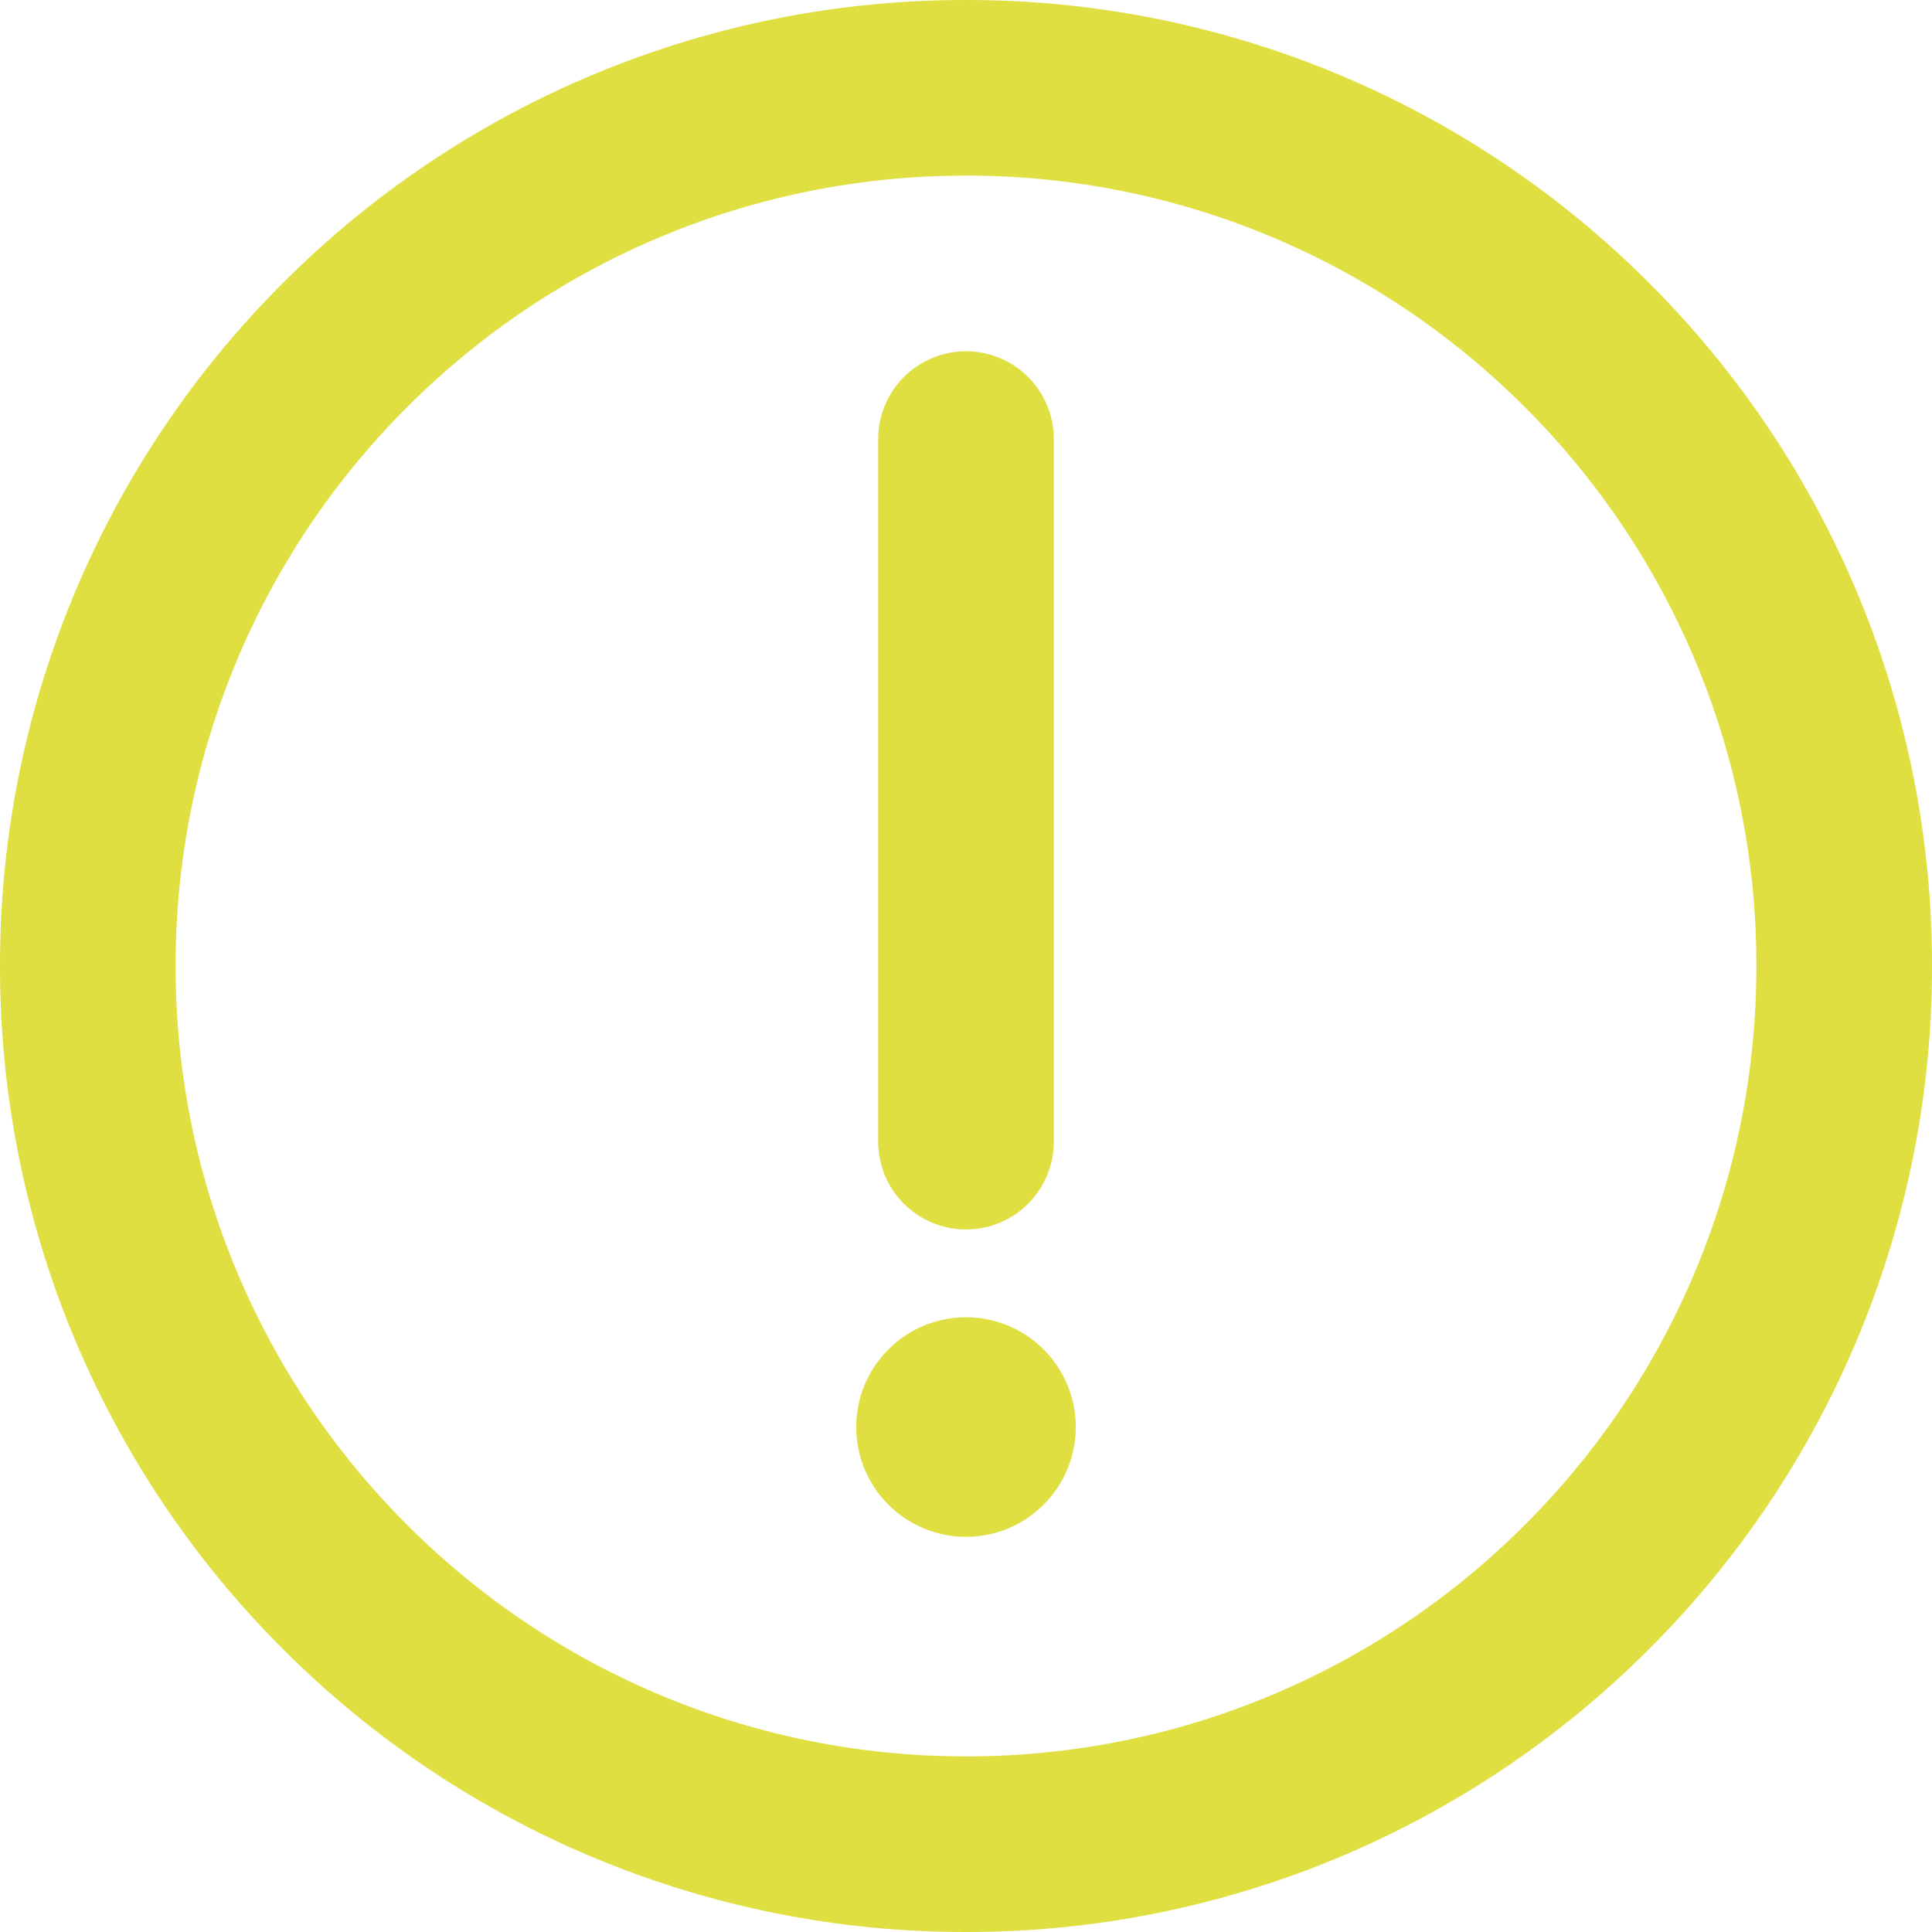
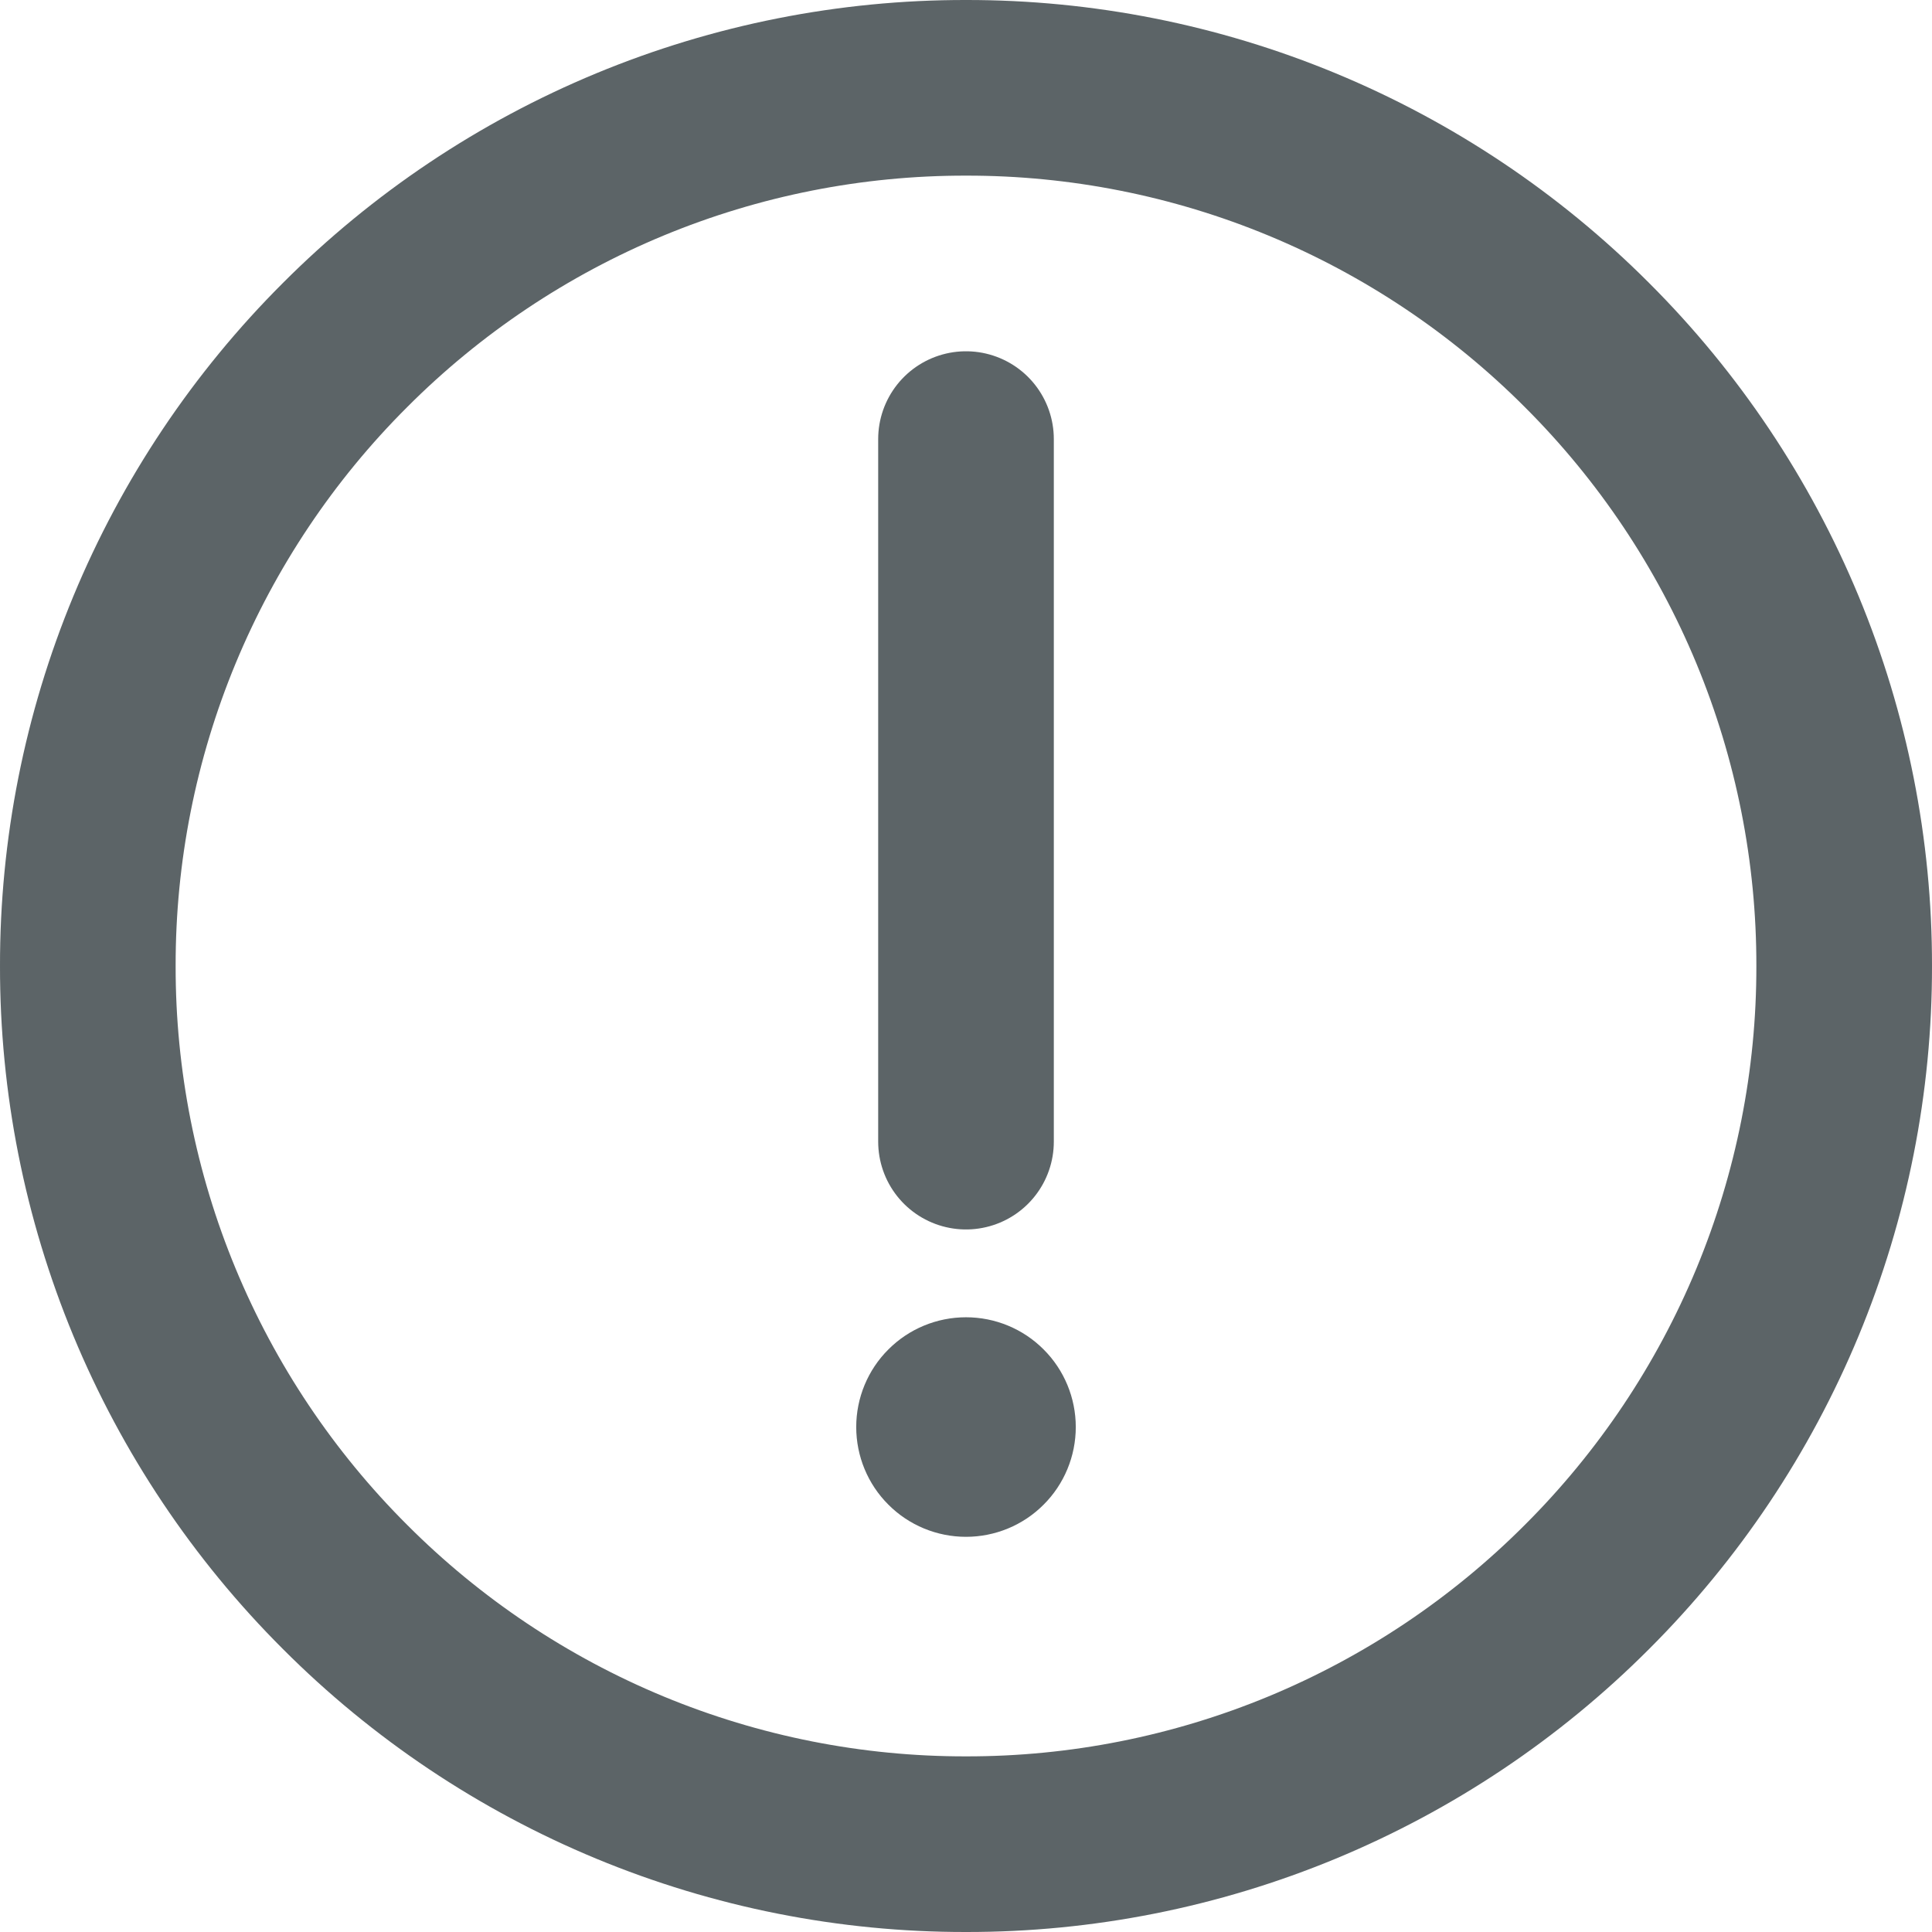
<svg xmlns="http://www.w3.org/2000/svg" width="22" height="22" viewBox="0 0 22 22" fill="none">
-   <path d="M11 21C12.313 21.002 13.614 20.744 14.828 20.241C16.041 19.738 17.143 19.001 18.071 18.071C19.001 17.143 19.738 16.041 20.241 14.828C20.744 13.614 21.002 12.313 21 11C21.002 9.687 20.744 8.386 20.241 7.172C19.738 5.959 19.001 4.857 18.071 3.929C17.143 2.999 16.041 2.262 14.828 1.759C13.614 1.256 12.313 0.998 11 1C9.687 0.998 8.386 1.256 7.172 1.759C5.959 2.262 4.857 2.999 3.929 3.929C2.999 4.857 2.262 5.959 1.759 7.172C1.256 8.386 0.998 9.687 1 11C0.998 12.313 1.256 13.614 1.759 14.828C2.262 16.041 2.999 17.143 3.929 18.071C4.857 19.001 5.959 19.738 7.172 20.241C8.386 20.744 9.687 21.002 11 21Z" stroke="#DFDF41" stroke-width="2" stroke-linejoin="round" />
-   <path d="M11 15.25C11.265 15.25 11.52 15.355 11.707 15.543C11.895 15.73 12 15.985 12 16.25C12 16.515 11.895 16.77 11.707 16.957C11.52 17.145 11.265 17.25 11 17.25C10.735 17.25 10.48 17.145 10.293 16.957C10.105 16.77 10 16.515 10 16.25C10 15.985 10.105 15.73 10.293 15.543C10.48 15.355 10.735 15.25 11 15.25Z" fill="#DFDF41" stroke="#DFDF41" stroke-width="0.5" />
-   <path d="M11 5V13" stroke="#DFDF41" stroke-width="2" stroke-linecap="round" stroke-linejoin="round" />
+   <path d="M11 21C12.313 21.002 13.614 20.744 14.828 20.241C16.041 19.738 17.143 19.001 18.071 18.071C19.001 17.143 19.738 16.041 20.241 14.828C20.744 13.614 21.002 12.313 21 11C21.002 9.687 20.744 8.386 20.241 7.172C19.738 5.959 19.001 4.857 18.071 3.929C17.143 2.999 16.041 2.262 14.828 1.759C13.614 1.256 12.313 0.998 11 1C9.687 0.998 8.386 1.256 7.172 1.759C5.959 2.262 4.857 2.999 3.929 3.929C2.999 4.857 2.262 5.959 1.759 7.172C1.256 8.386 0.998 9.687 1 11C0.998 12.313 1.256 13.614 1.759 14.828C2.262 16.041 2.999 17.143 3.929 18.071C4.857 19.001 5.959 19.738 7.172 20.241C8.386 20.744 9.687 21.002 11 21Z" stroke="#5C6467" stroke-width="2" stroke-linejoin="round" />
+   <path d="M11 15.25C11.265 15.25 11.52 15.355 11.707 15.543C11.895 15.73 12 15.985 12 16.25C12 16.515 11.895 16.77 11.707 16.957C11.52 17.145 11.265 17.25 11 17.25C10.735 17.25 10.48 17.145 10.293 16.957C10.105 16.77 10 16.515 10 16.25C10 15.985 10.105 15.73 10.293 15.543C10.48 15.355 10.735 15.25 11 15.25Z" fill="#5C6467" stroke="#5C6467" stroke-width="0.5" />
+   <path d="M11 5V13" stroke="#5C6467" stroke-width="2" stroke-linecap="round" stroke-linejoin="round" />
</svg>
